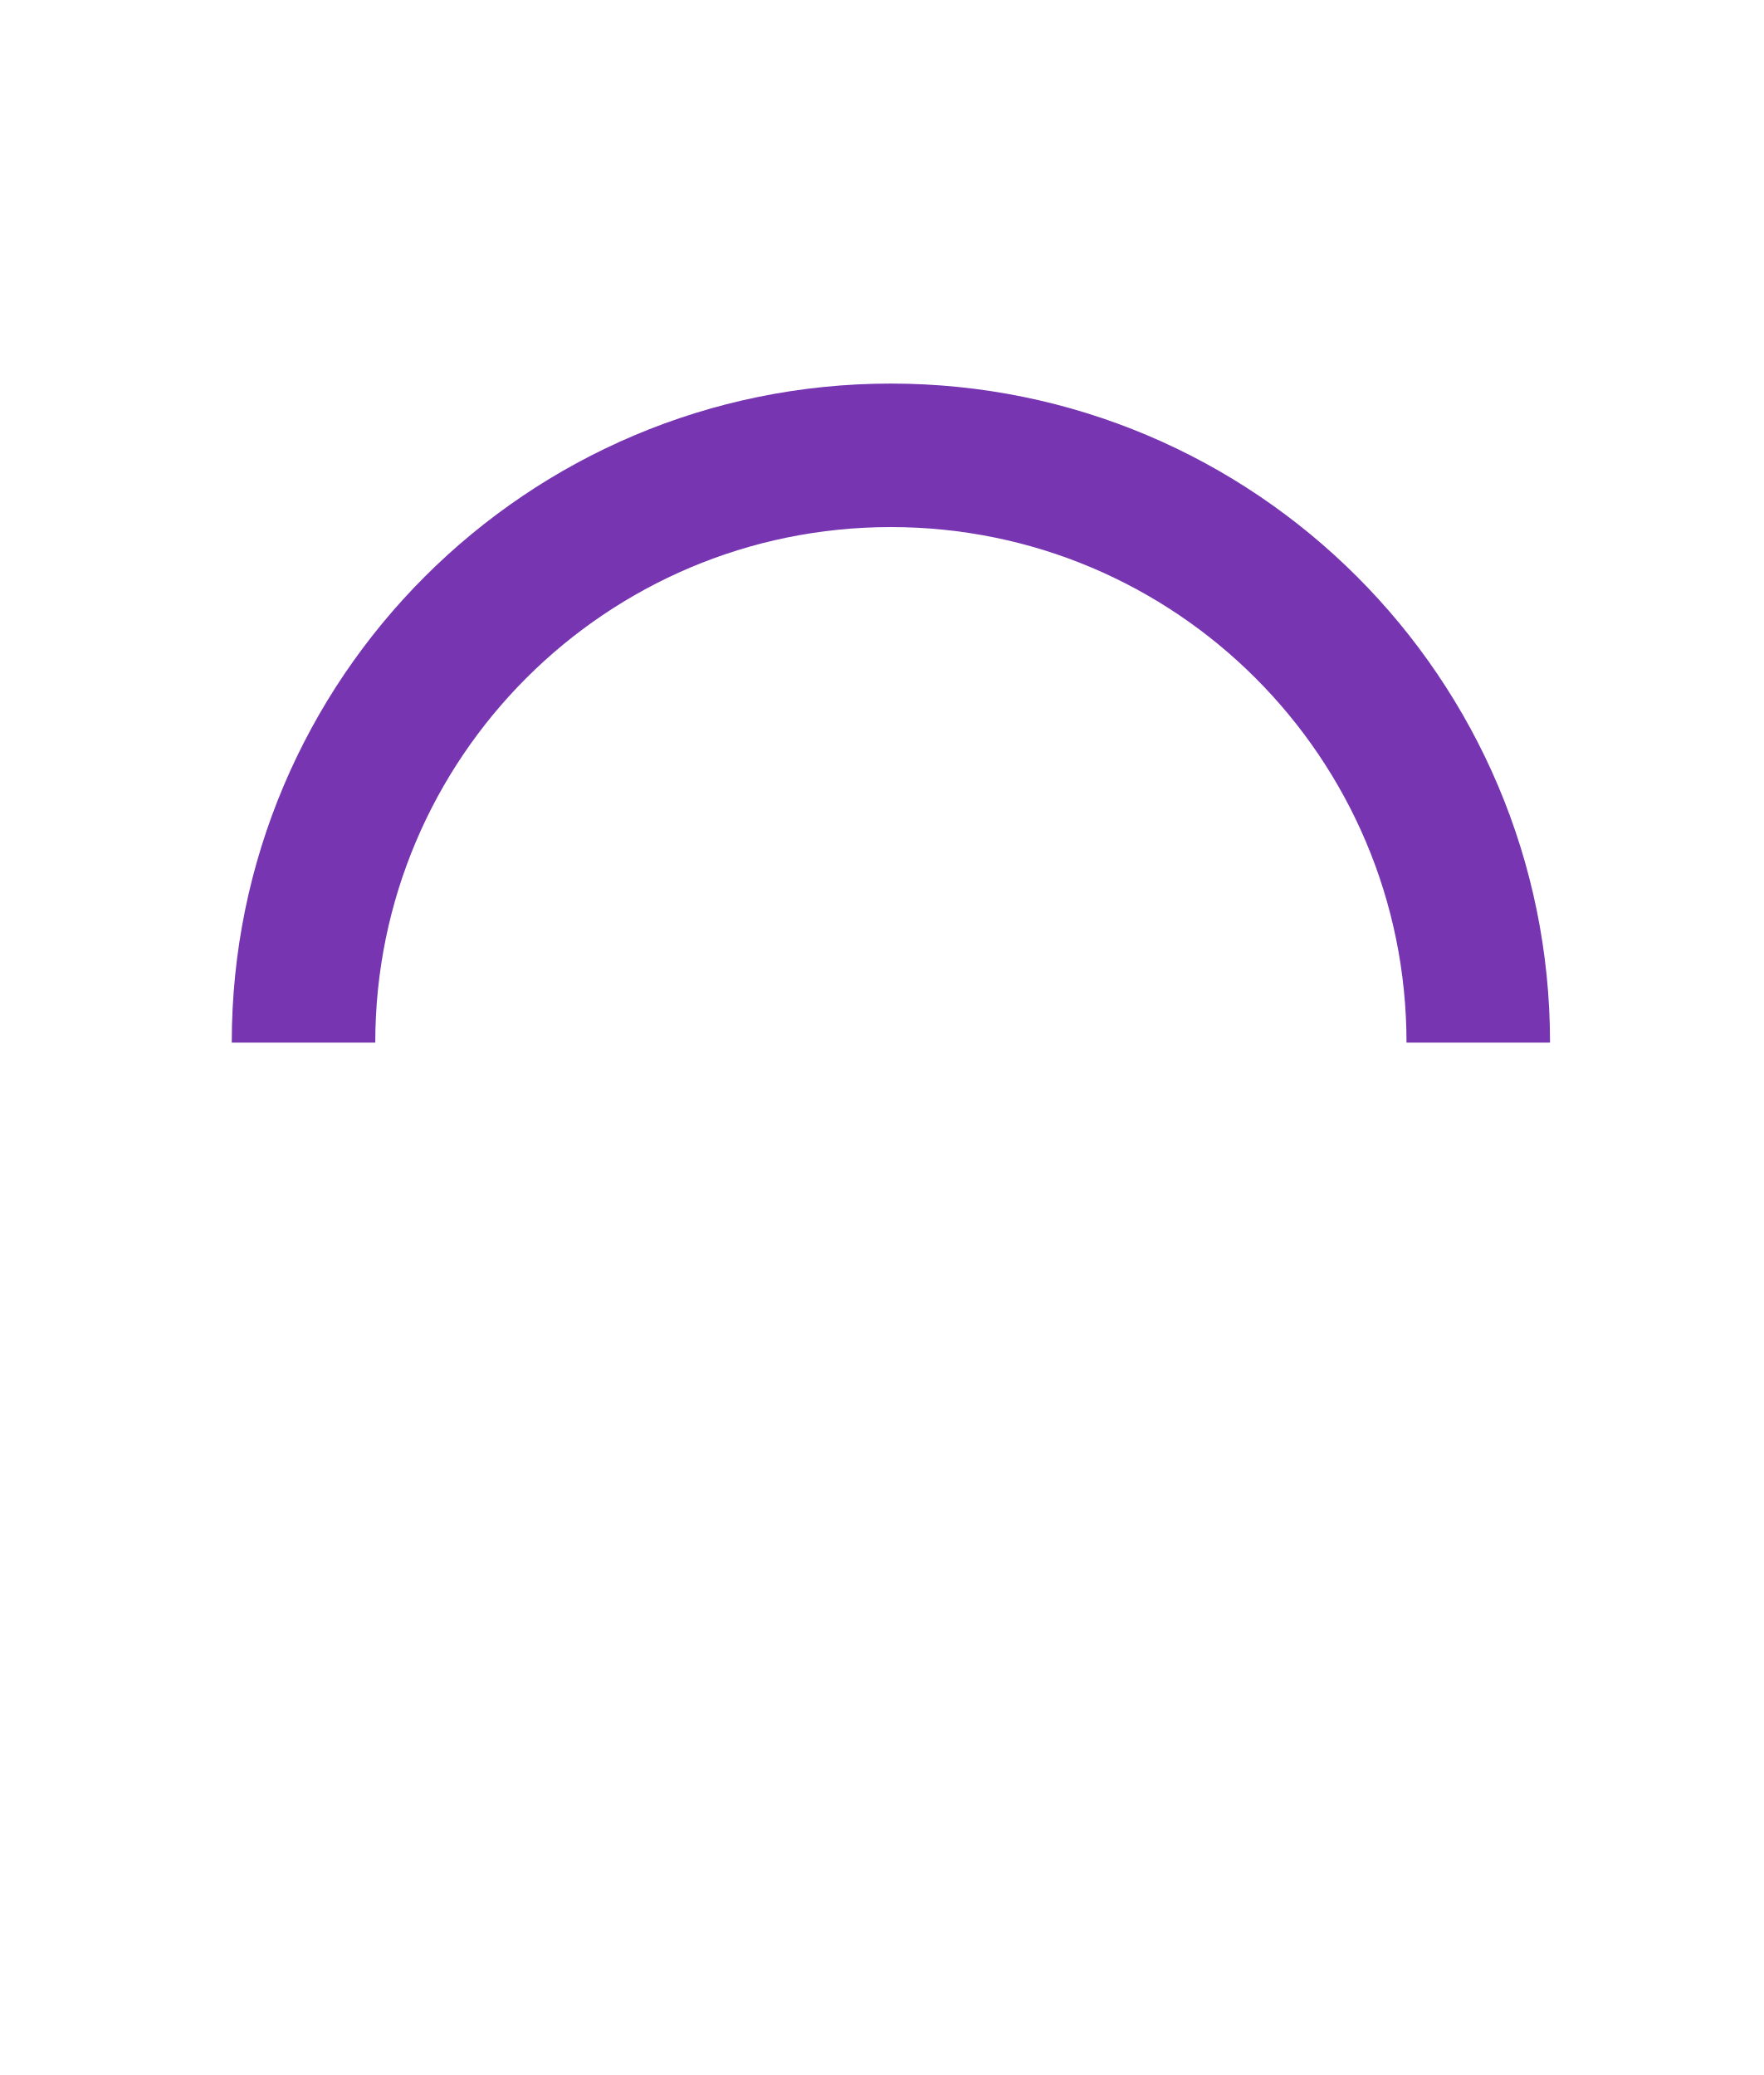
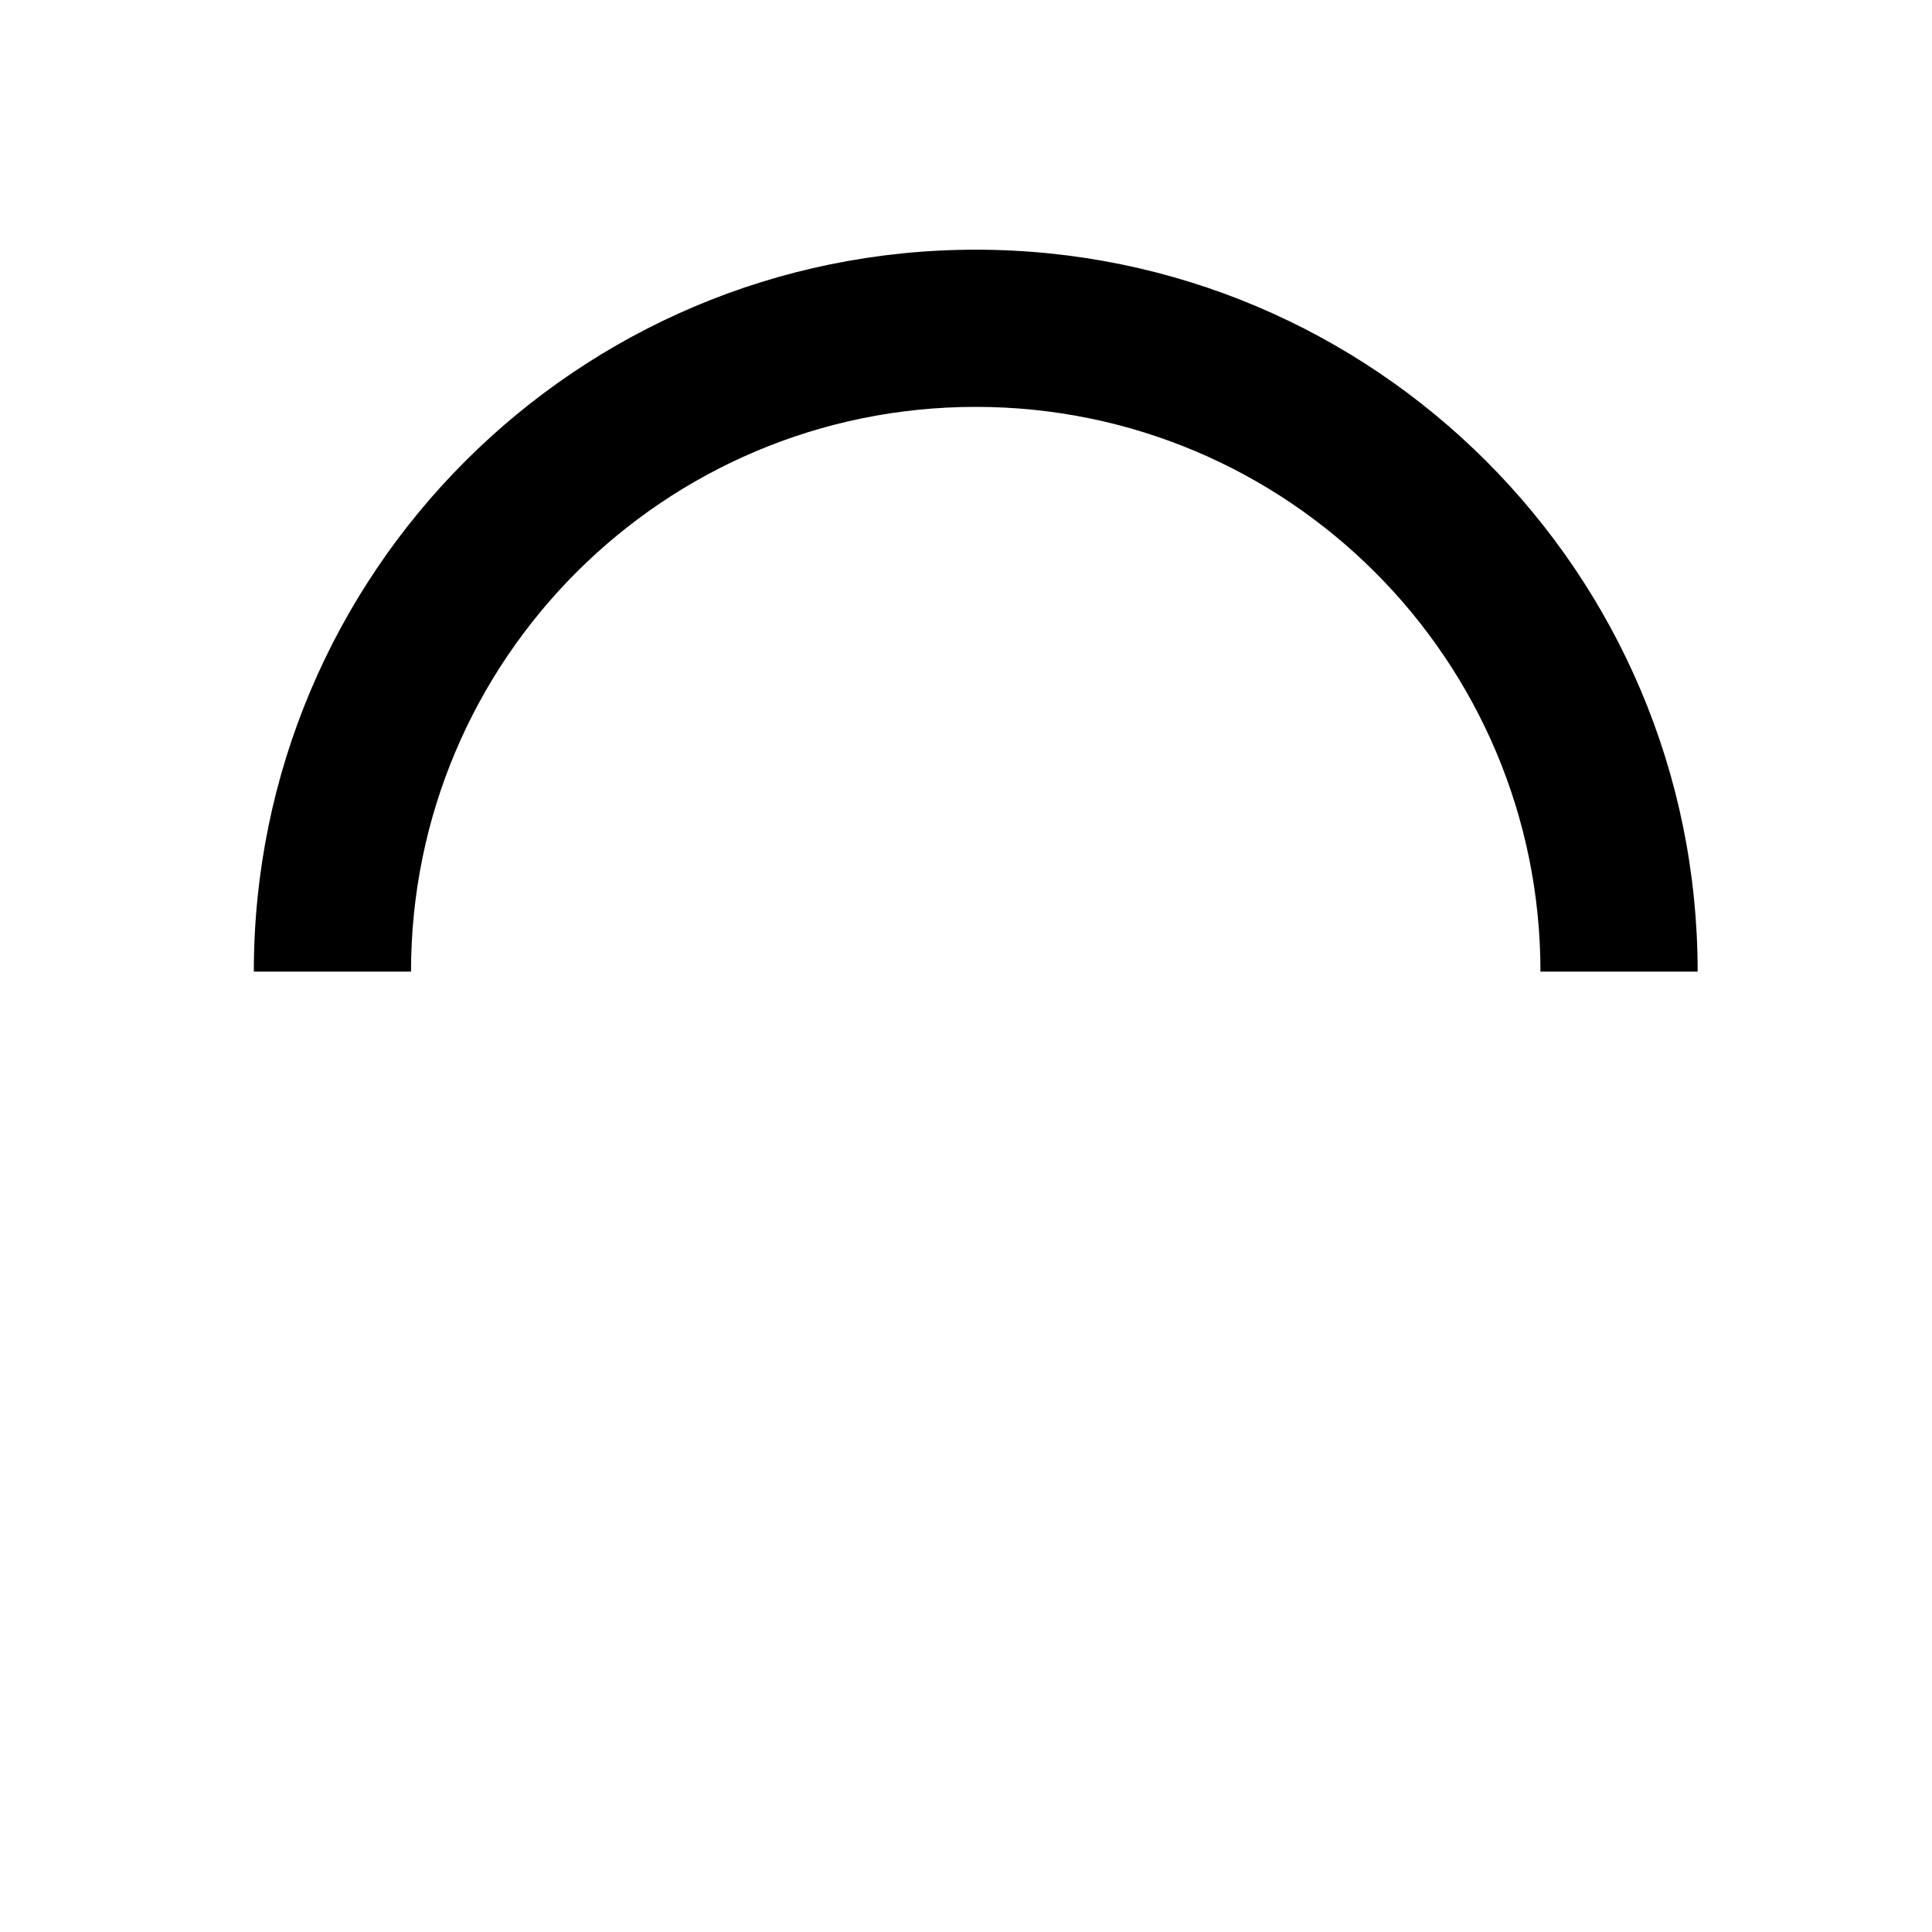
- <svg xmlns="http://www.w3.org/2000/svg" version="1.1" class="spinner aligncenter" x="0px" y="0px" width="34px" height="40px" viewBox="0 0 50 50" xml:space="preserve">
-   <path fill="#7735b2" d="M43.935,25.145c0-10.318-8.364-18.683-18.683-18.683c-10.318,0-18.683,8.365-18.683,18.683h4.068c0-8.071,6.543-14.615,14.615-14.615c8.072,0,14.615,6.543,14.615,14.615H43.935z">
+ <svg xmlns="http://www.w3.org/2000/svg" version="1.1" class="spinner aligncenter" x="0px" y="0px" width="100%" height="100%" viewBox="0 0 50 50" xml:space="preserve">
+   <path fill="currentColor" d="M43.935,25.145c0-10.318-8.364-18.683-18.683-18.683c-10.318,0-18.683,8.365-18.683,18.683h4.068c0-8.071,6.543-14.615,14.615-14.615c8.072,0,14.615,6.543,14.615,14.615H43.935z">
    <animateTransform attributeType="xml" attributeName="transform" type="rotate" from="0 25 25" to="360 25 25" dur="1s" repeatCount="indefinite" />
  </path>
</svg>
